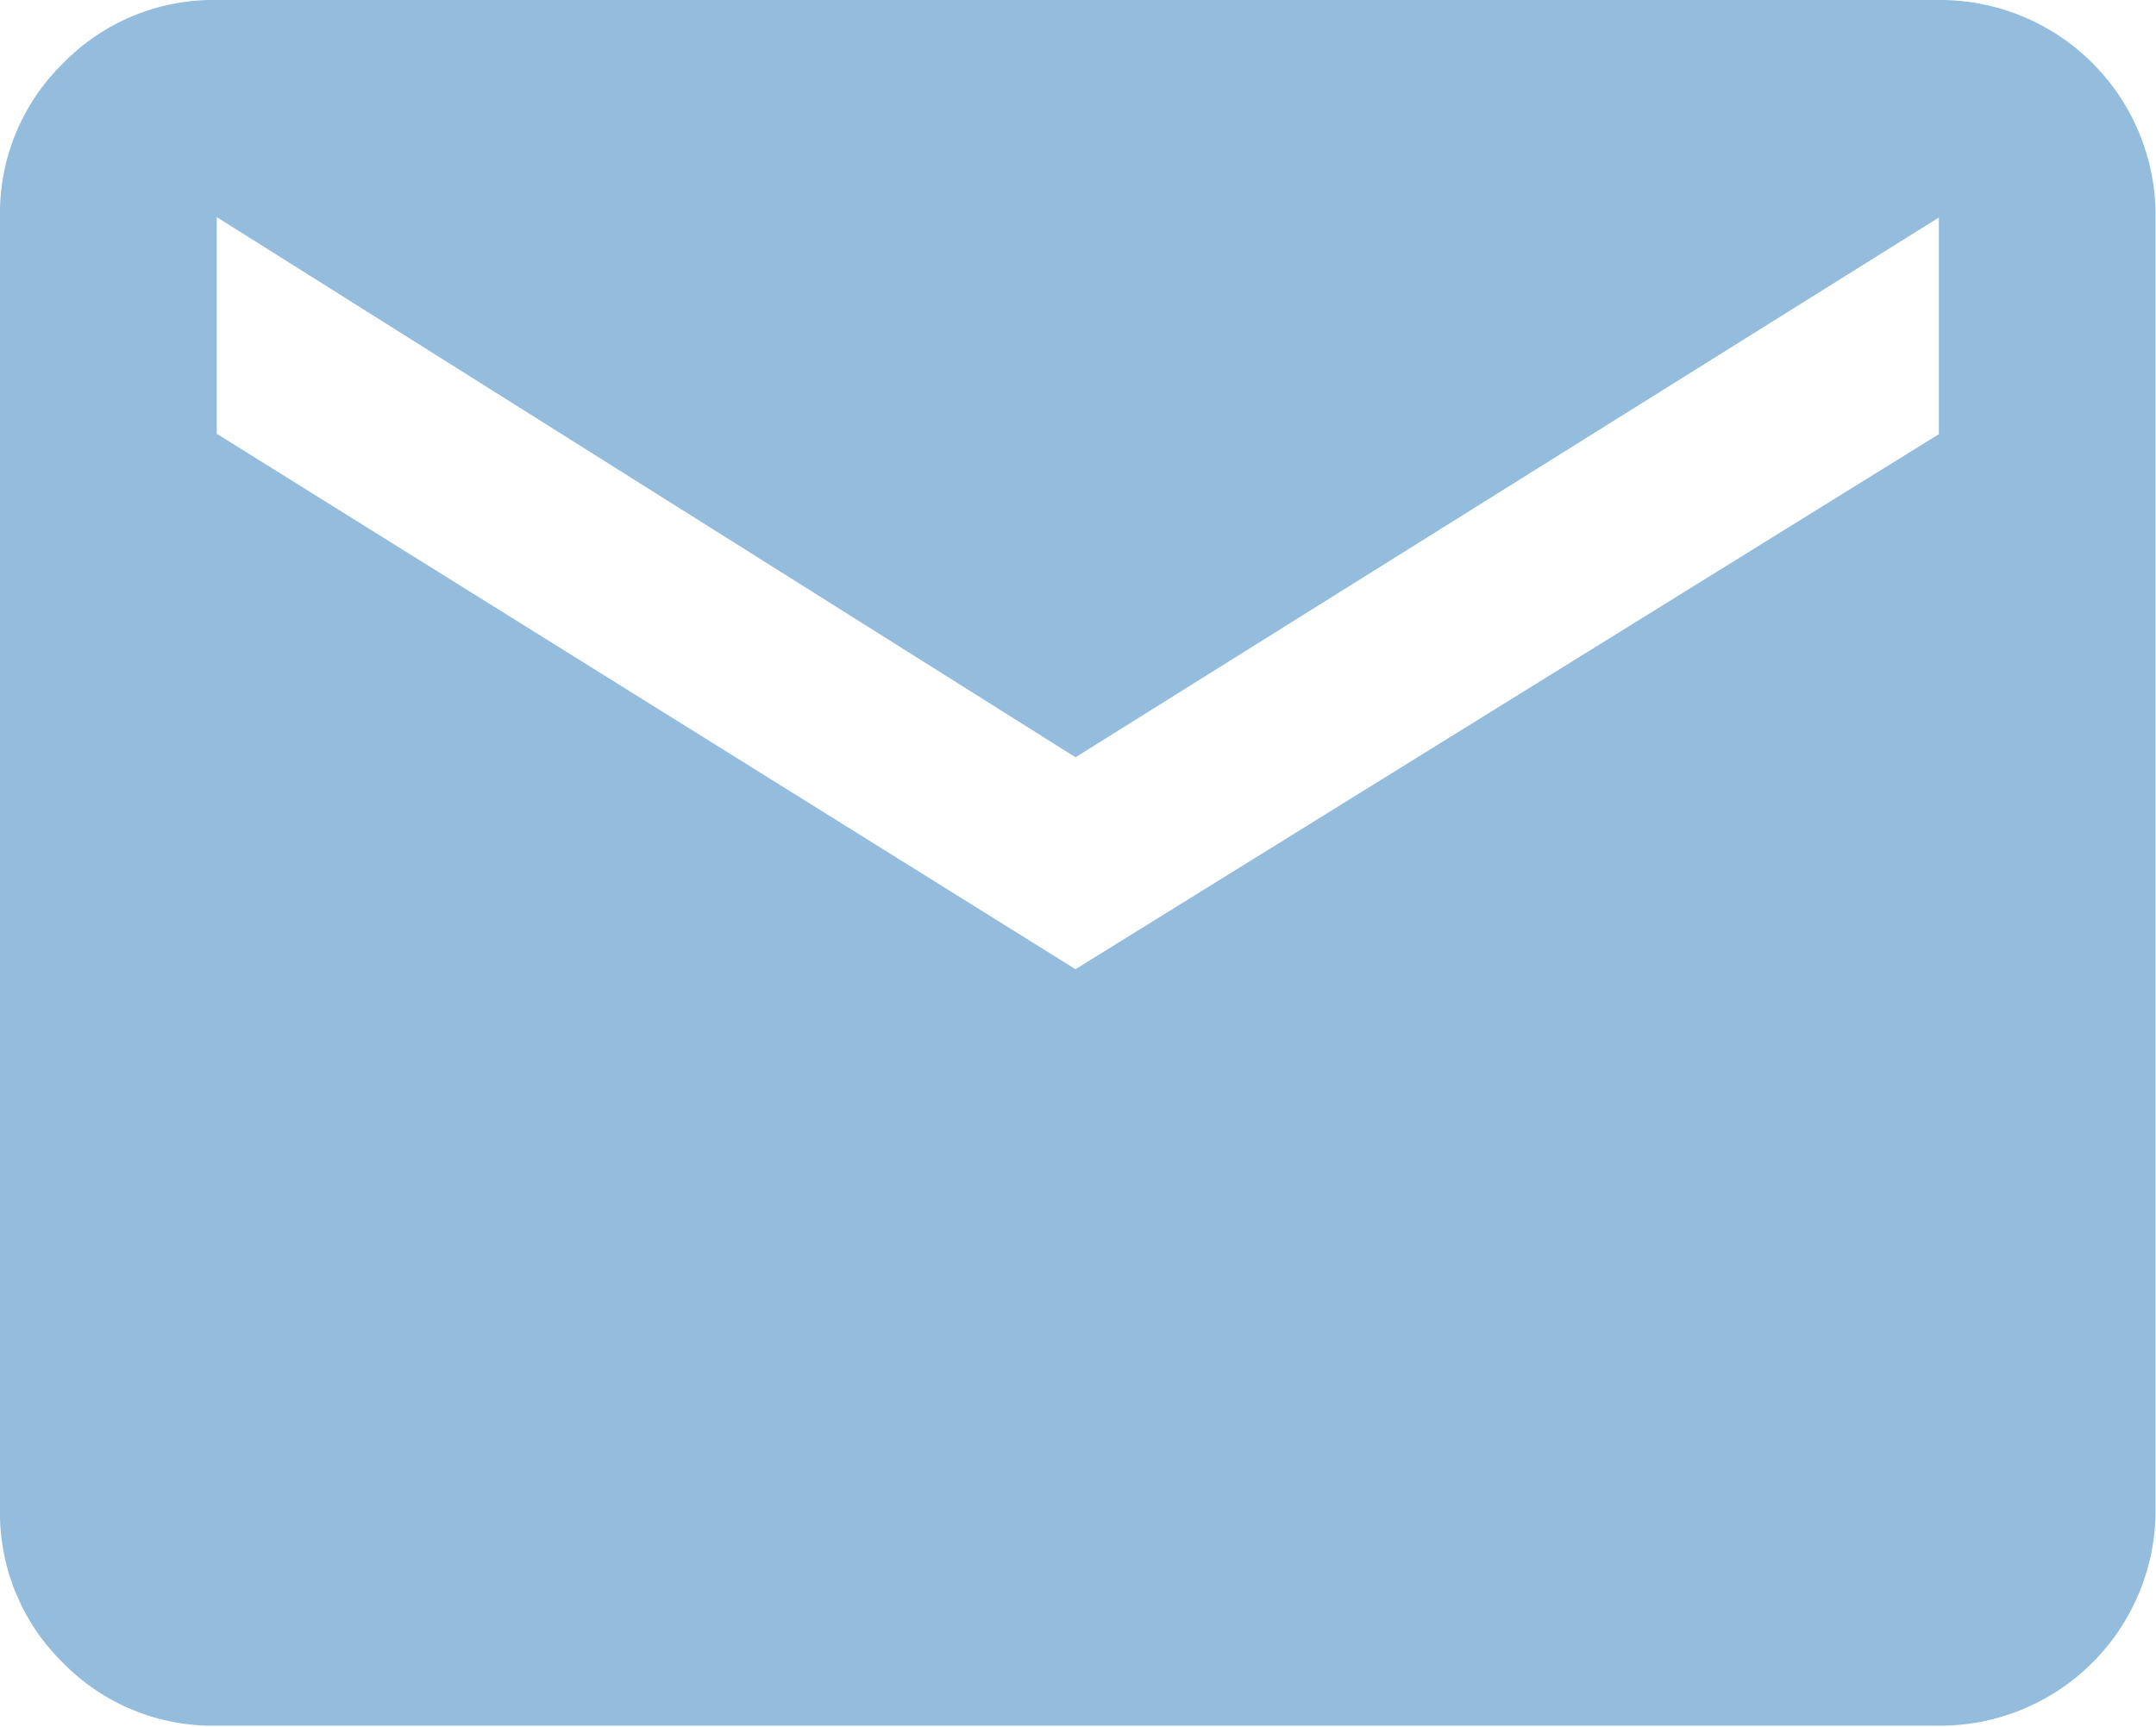
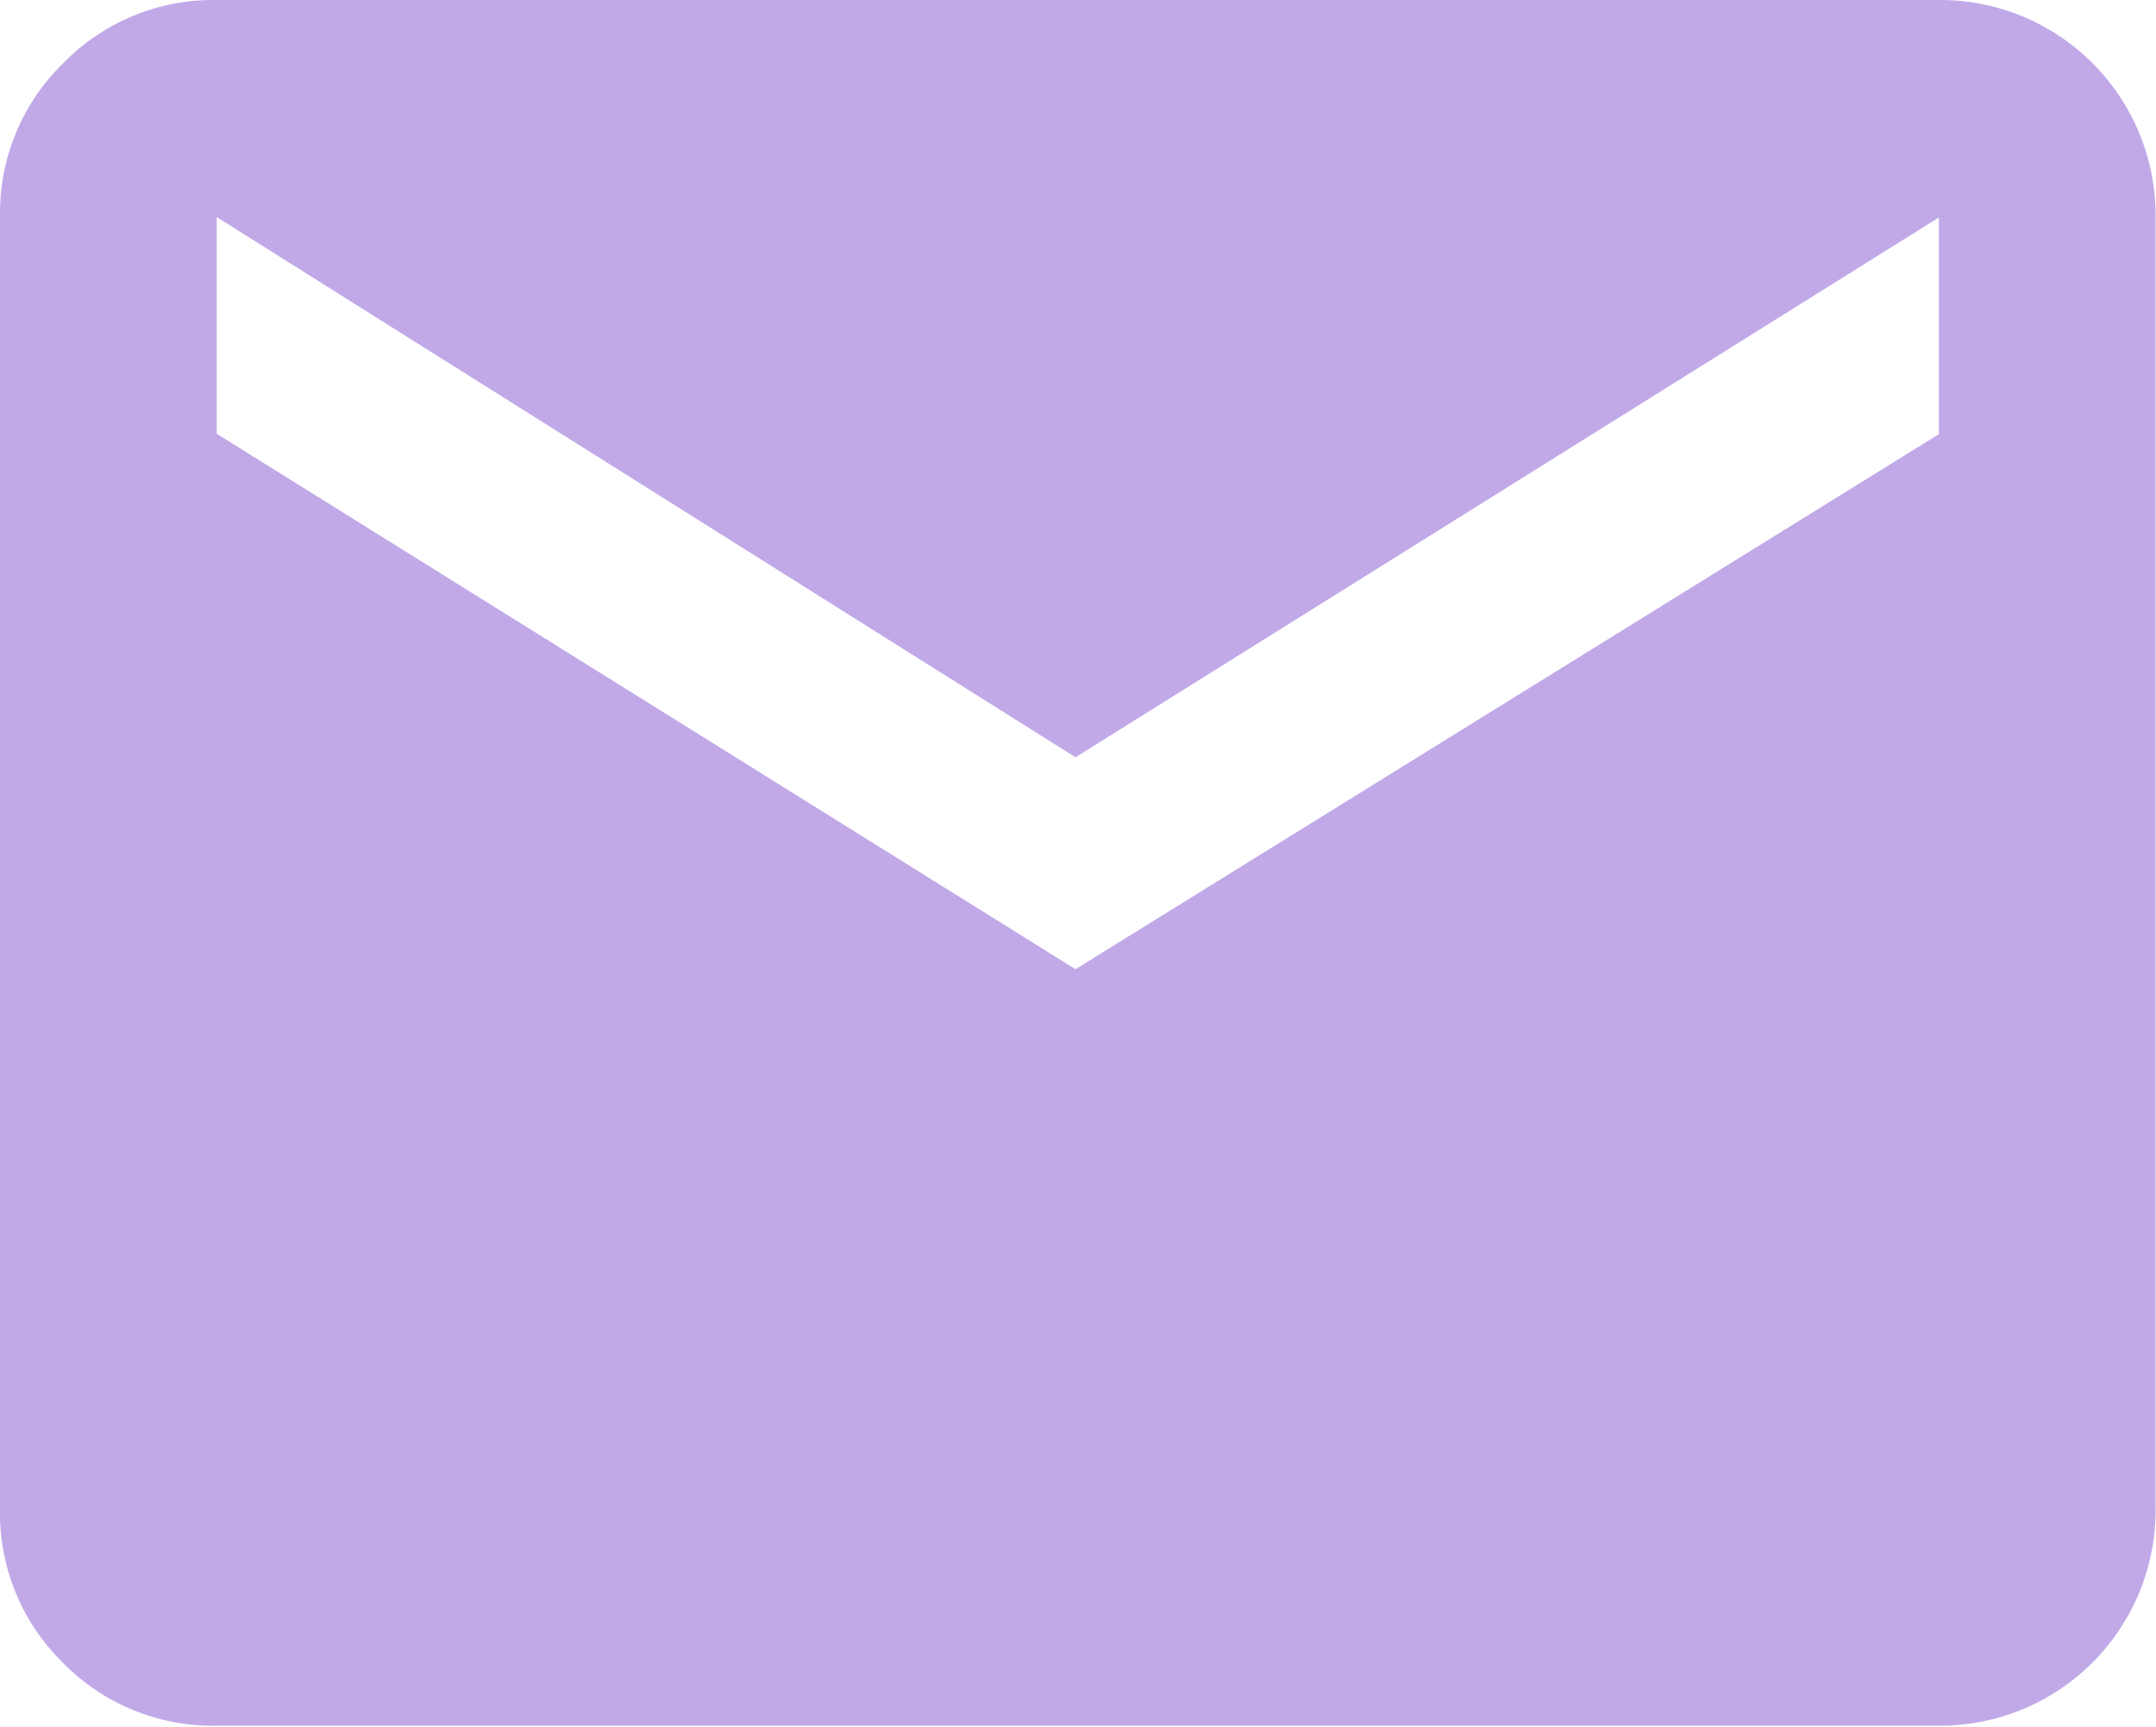
<svg xmlns="http://www.w3.org/2000/svg" width="15.917" height="12.749" viewBox="0 0 15.917 12.749">
  <g id="email" opacity="0.42">
-     <path id="Caminho_2888" data-name="Caminho 2888" d="M14.314,2.333a1.591,1.591,0,0,1,1.6,1.6v9.543a1.591,1.591,0,0,1-1.6,1.6H1.6a1.547,1.547,0,0,1-1.137-.466A1.547,1.547,0,0,1,0,13.479V3.936A1.547,1.547,0,0,1,.466,2.8,1.547,1.547,0,0,1,1.6,2.333Zm0,3.206v-1.6L7.94,7.925,1.6,3.936v1.6L7.94,9.49Z" transform="translate(0 -2.333)" fill="#0060ad" />
+     <path id="Caminho_2888" data-name="Caminho 2888" d="M14.314,2.333a1.591,1.591,0,0,1,1.6,1.6v9.543a1.591,1.591,0,0,1-1.6,1.6H1.6a1.547,1.547,0,0,1-1.137-.466A1.547,1.547,0,0,1,0,13.479V3.936A1.547,1.547,0,0,1,.466,2.8,1.547,1.547,0,0,1,1.6,2.333Zm0,3.206v-1.6L7.94,7.925,1.6,3.936v1.6L7.94,9.49Z" transform="translate(0 -2.333)" fill="#6B32C8" />
  </g>
</svg>
